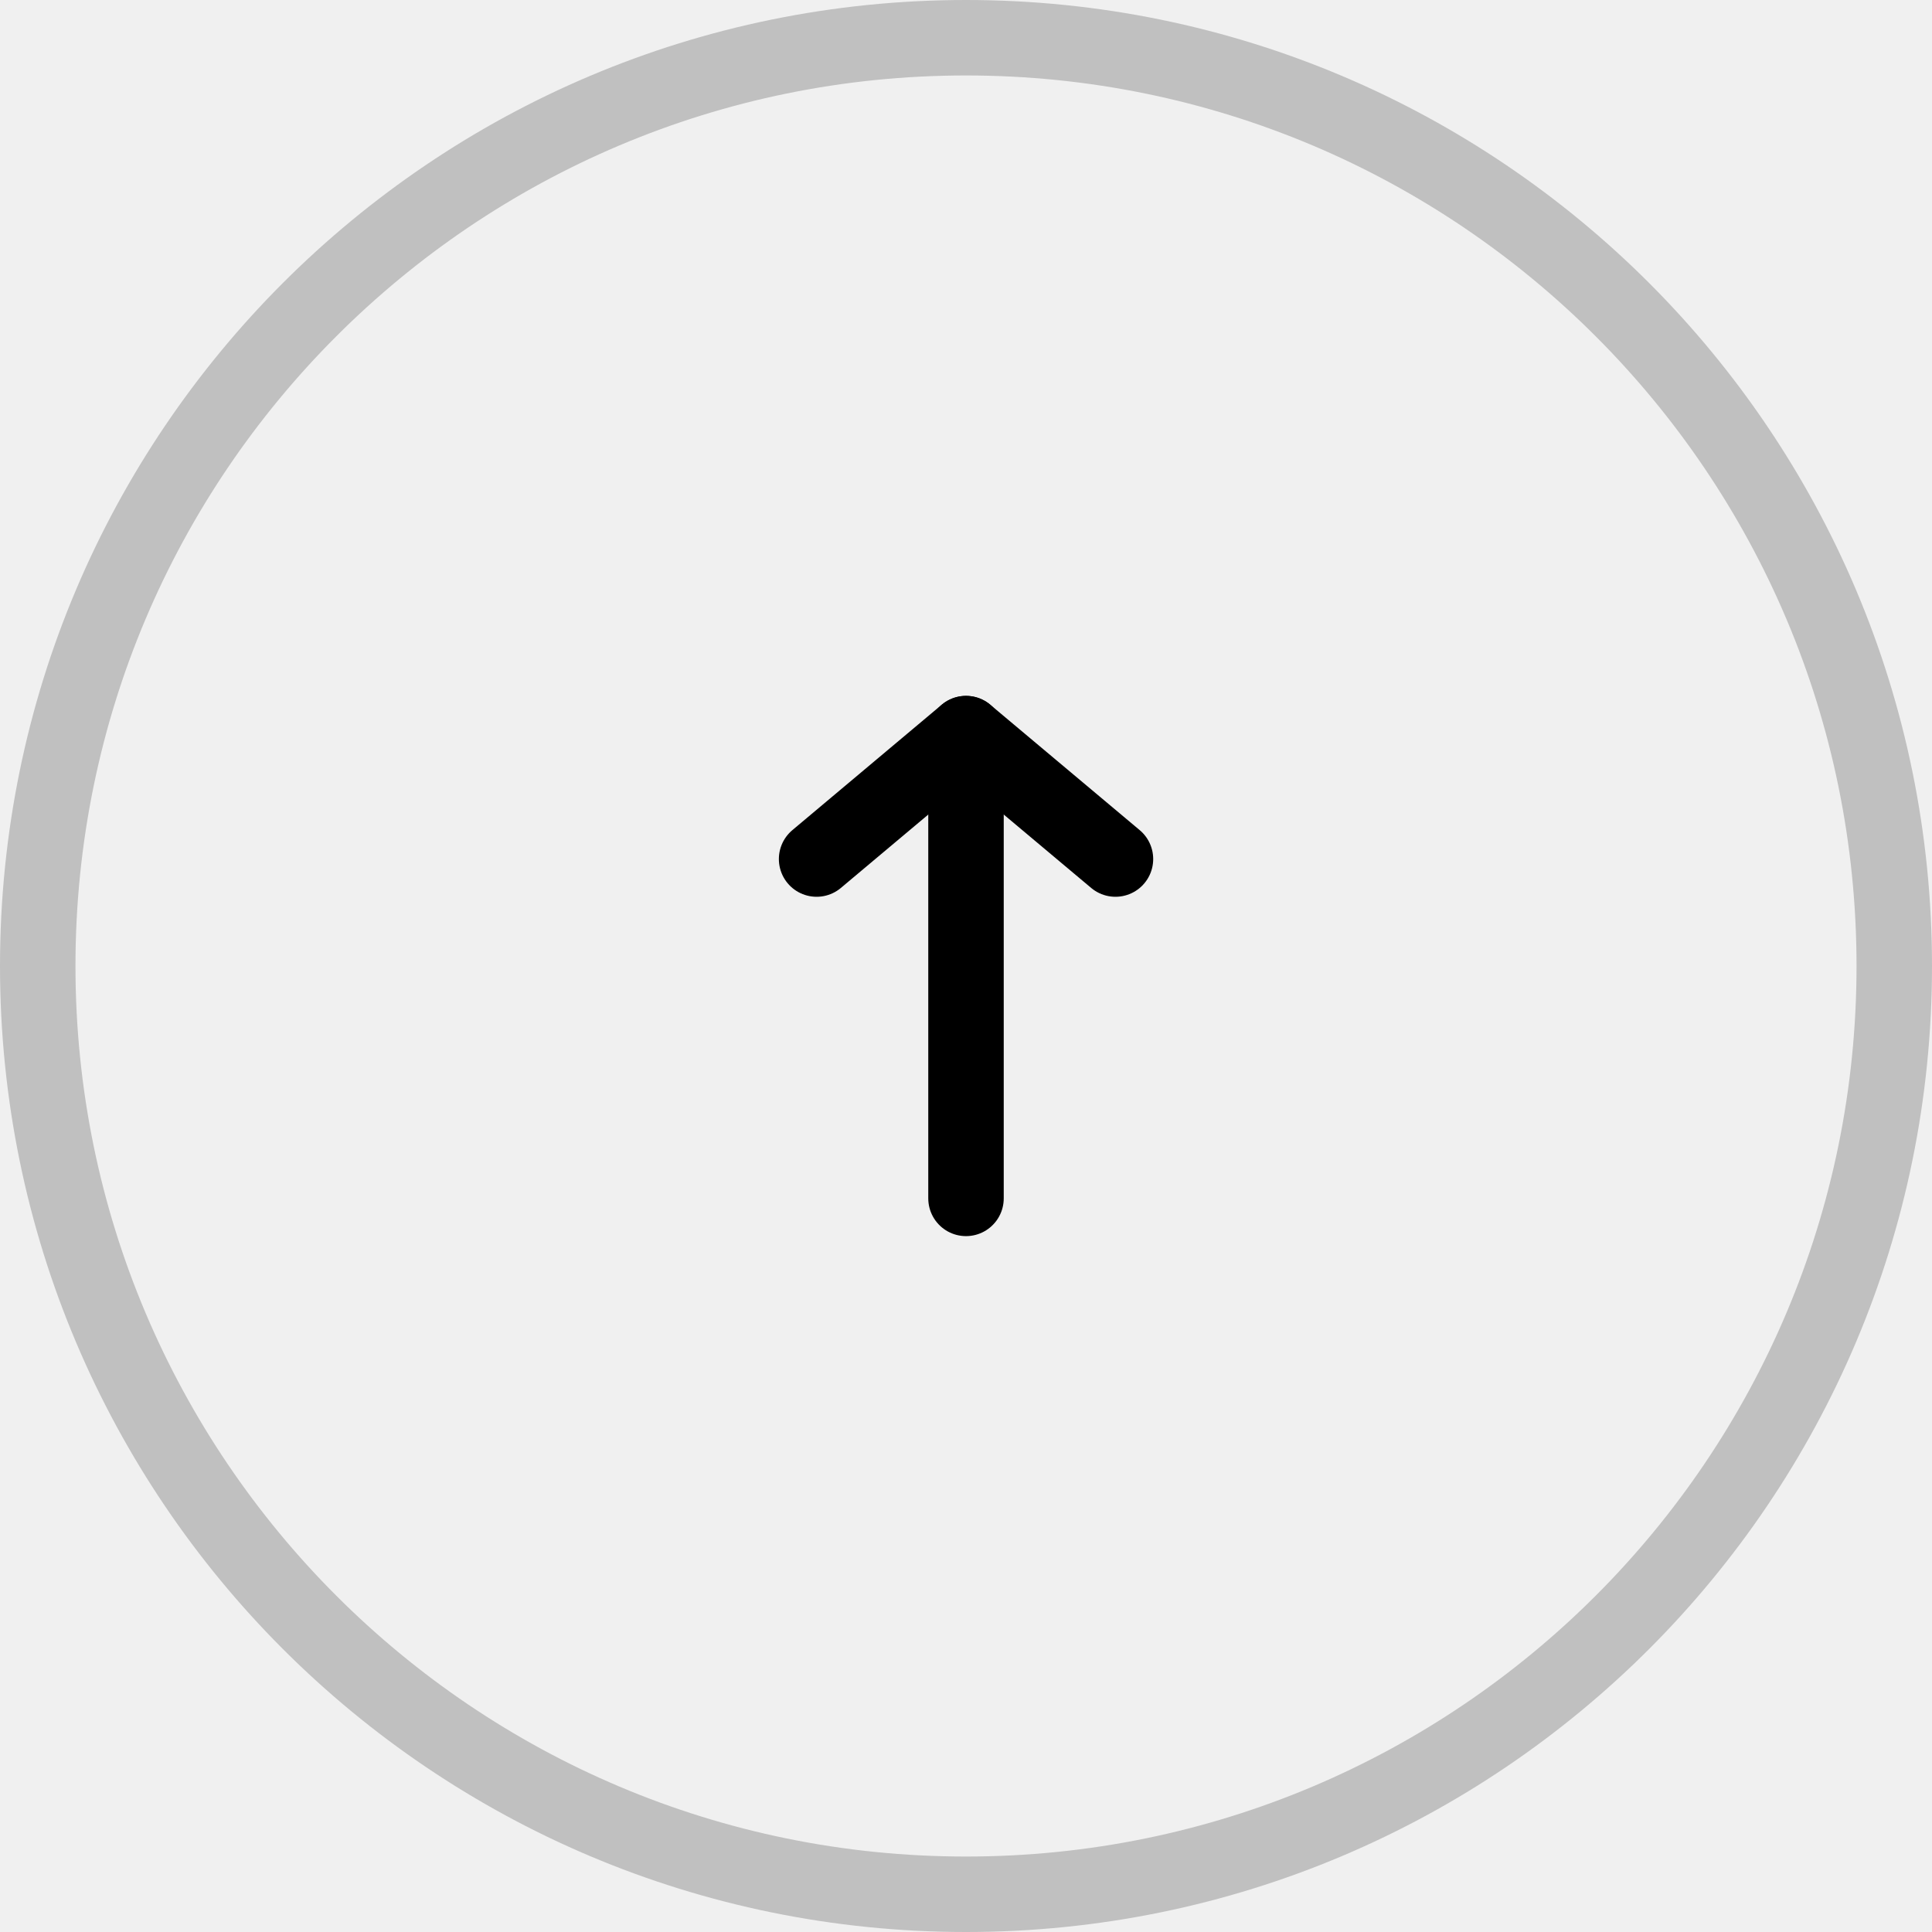
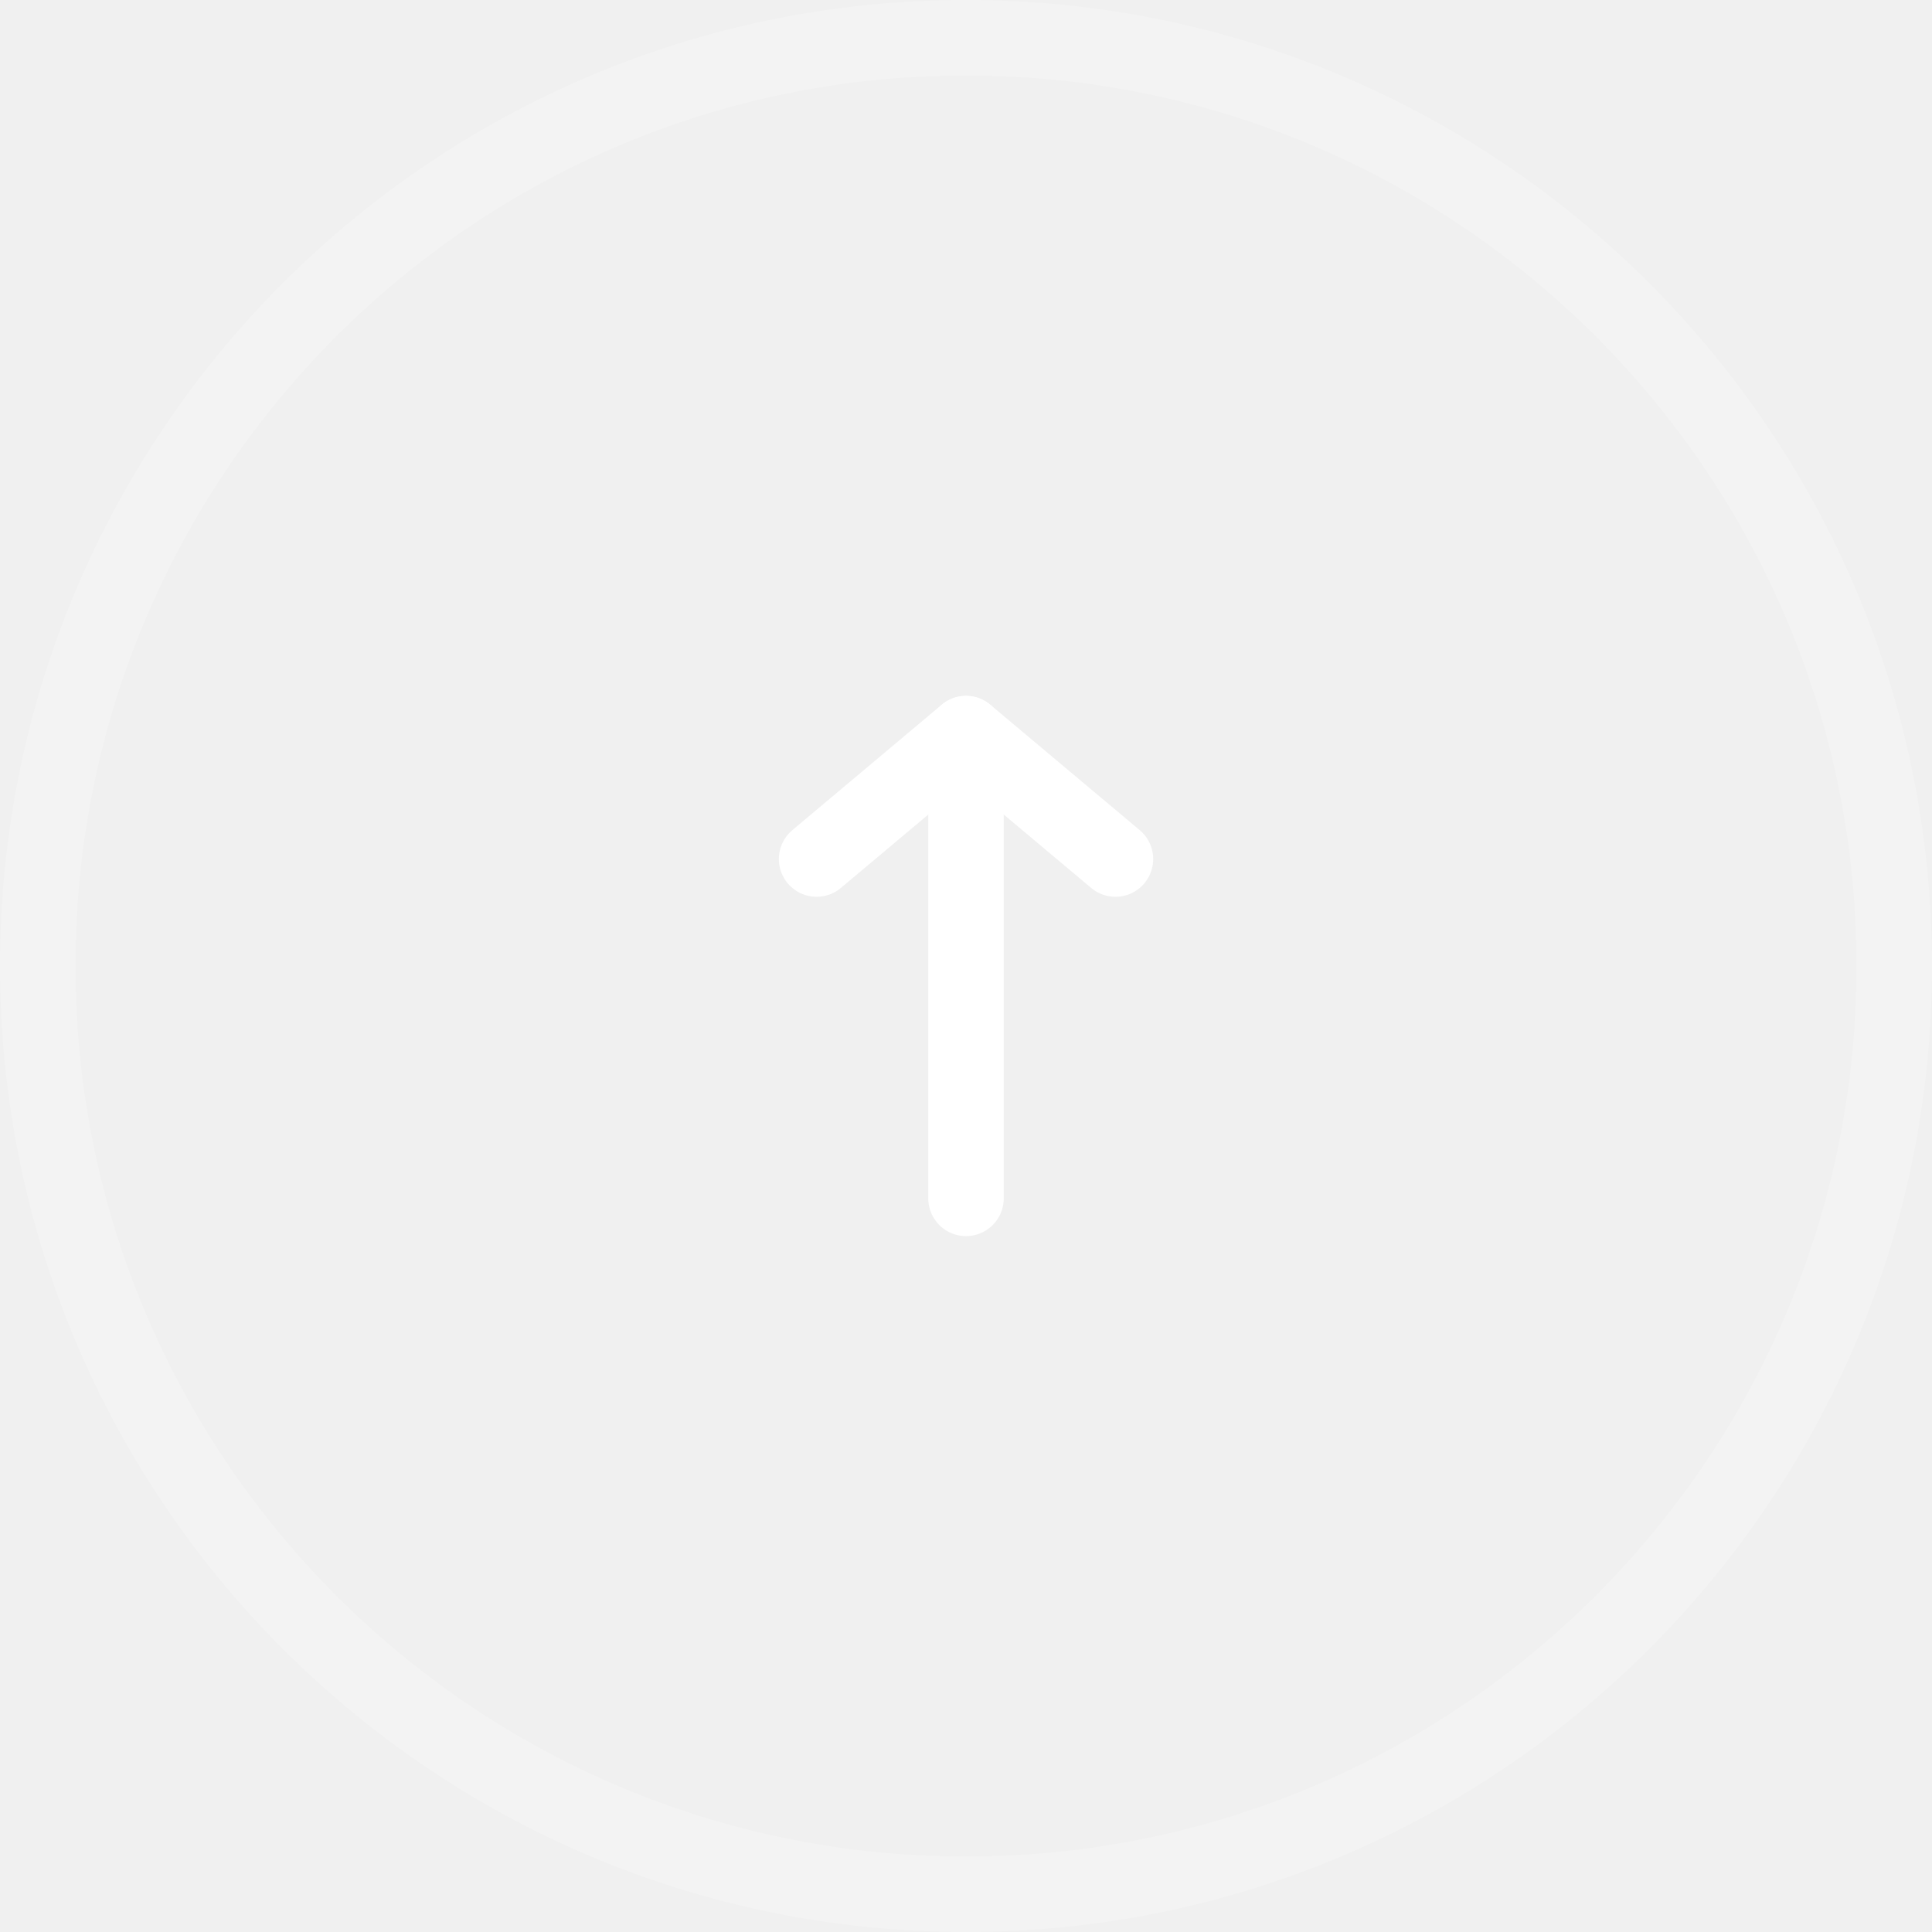
<svg xmlns="http://www.w3.org/2000/svg" width="64" height="64" viewBox="0 0 64 64">
  <g id="Group_1" data-name="Group 1" transform="translate(-152 -439)">
-     <line id="Line_1" data-name="Line 1" y1="14.91" transform="translate(184 463.788)" fill="none" stroke="#000" stroke-linecap="round" stroke-linejoin="round" stroke-width="2.5" />
-     <path id="Path_1" data-name="Path 1" d="M6,9.155,10.949,5" transform="translate(173.051 458.302)" fill="none" stroke="#000" stroke-linecap="round" stroke-linejoin="round" stroke-width="2.5" />
-     <path id="Path_2" data-name="Path 2" d="M10.949,5,15.9,9.155" transform="translate(173.051 458.302)" fill="none" stroke="#000" stroke-linecap="round" stroke-linejoin="round" stroke-width="2.5" />
-     <g id="Ellipse_1" data-name="Ellipse 1" transform="translate(152 439)" fill="none" stroke="rgba(0,0,0,0.2)" stroke-width="2.5">
+     <line id="Line_1" data-name="Line 1" y1="14.91" transform="translate(184 463.788)" fill="none" stroke="#fff" stroke-linecap="round" stroke-linejoin="round" stroke-width="2.5" />
+     <path id="Path_1" data-name="Path 1" d="M6,9.155,10.949,5" transform="translate(173.051 458.302)" fill="none" stroke="#fff" stroke-linecap="round" stroke-linejoin="round" stroke-width="2.5" />
+     <path id="Path_2" data-name="Path 2" d="M10.949,5,15.9,9.155" transform="translate(173.051 458.302)" fill="none" stroke="#fff" stroke-linecap="round" stroke-linejoin="round" stroke-width="2.5" />
+     <g id="Ellipse_1" data-name="Ellipse 1" transform="translate(152 439)" fill="none" stroke="rgba(255,255,255,0.2)" stroke-width="2.5">
      <circle cx="32" cy="32" r="32" stroke="none" />
      <circle id="circle" cx="32" cy="32" r="30.75" fill="none" />
    </g>
  </g>
</svg>
